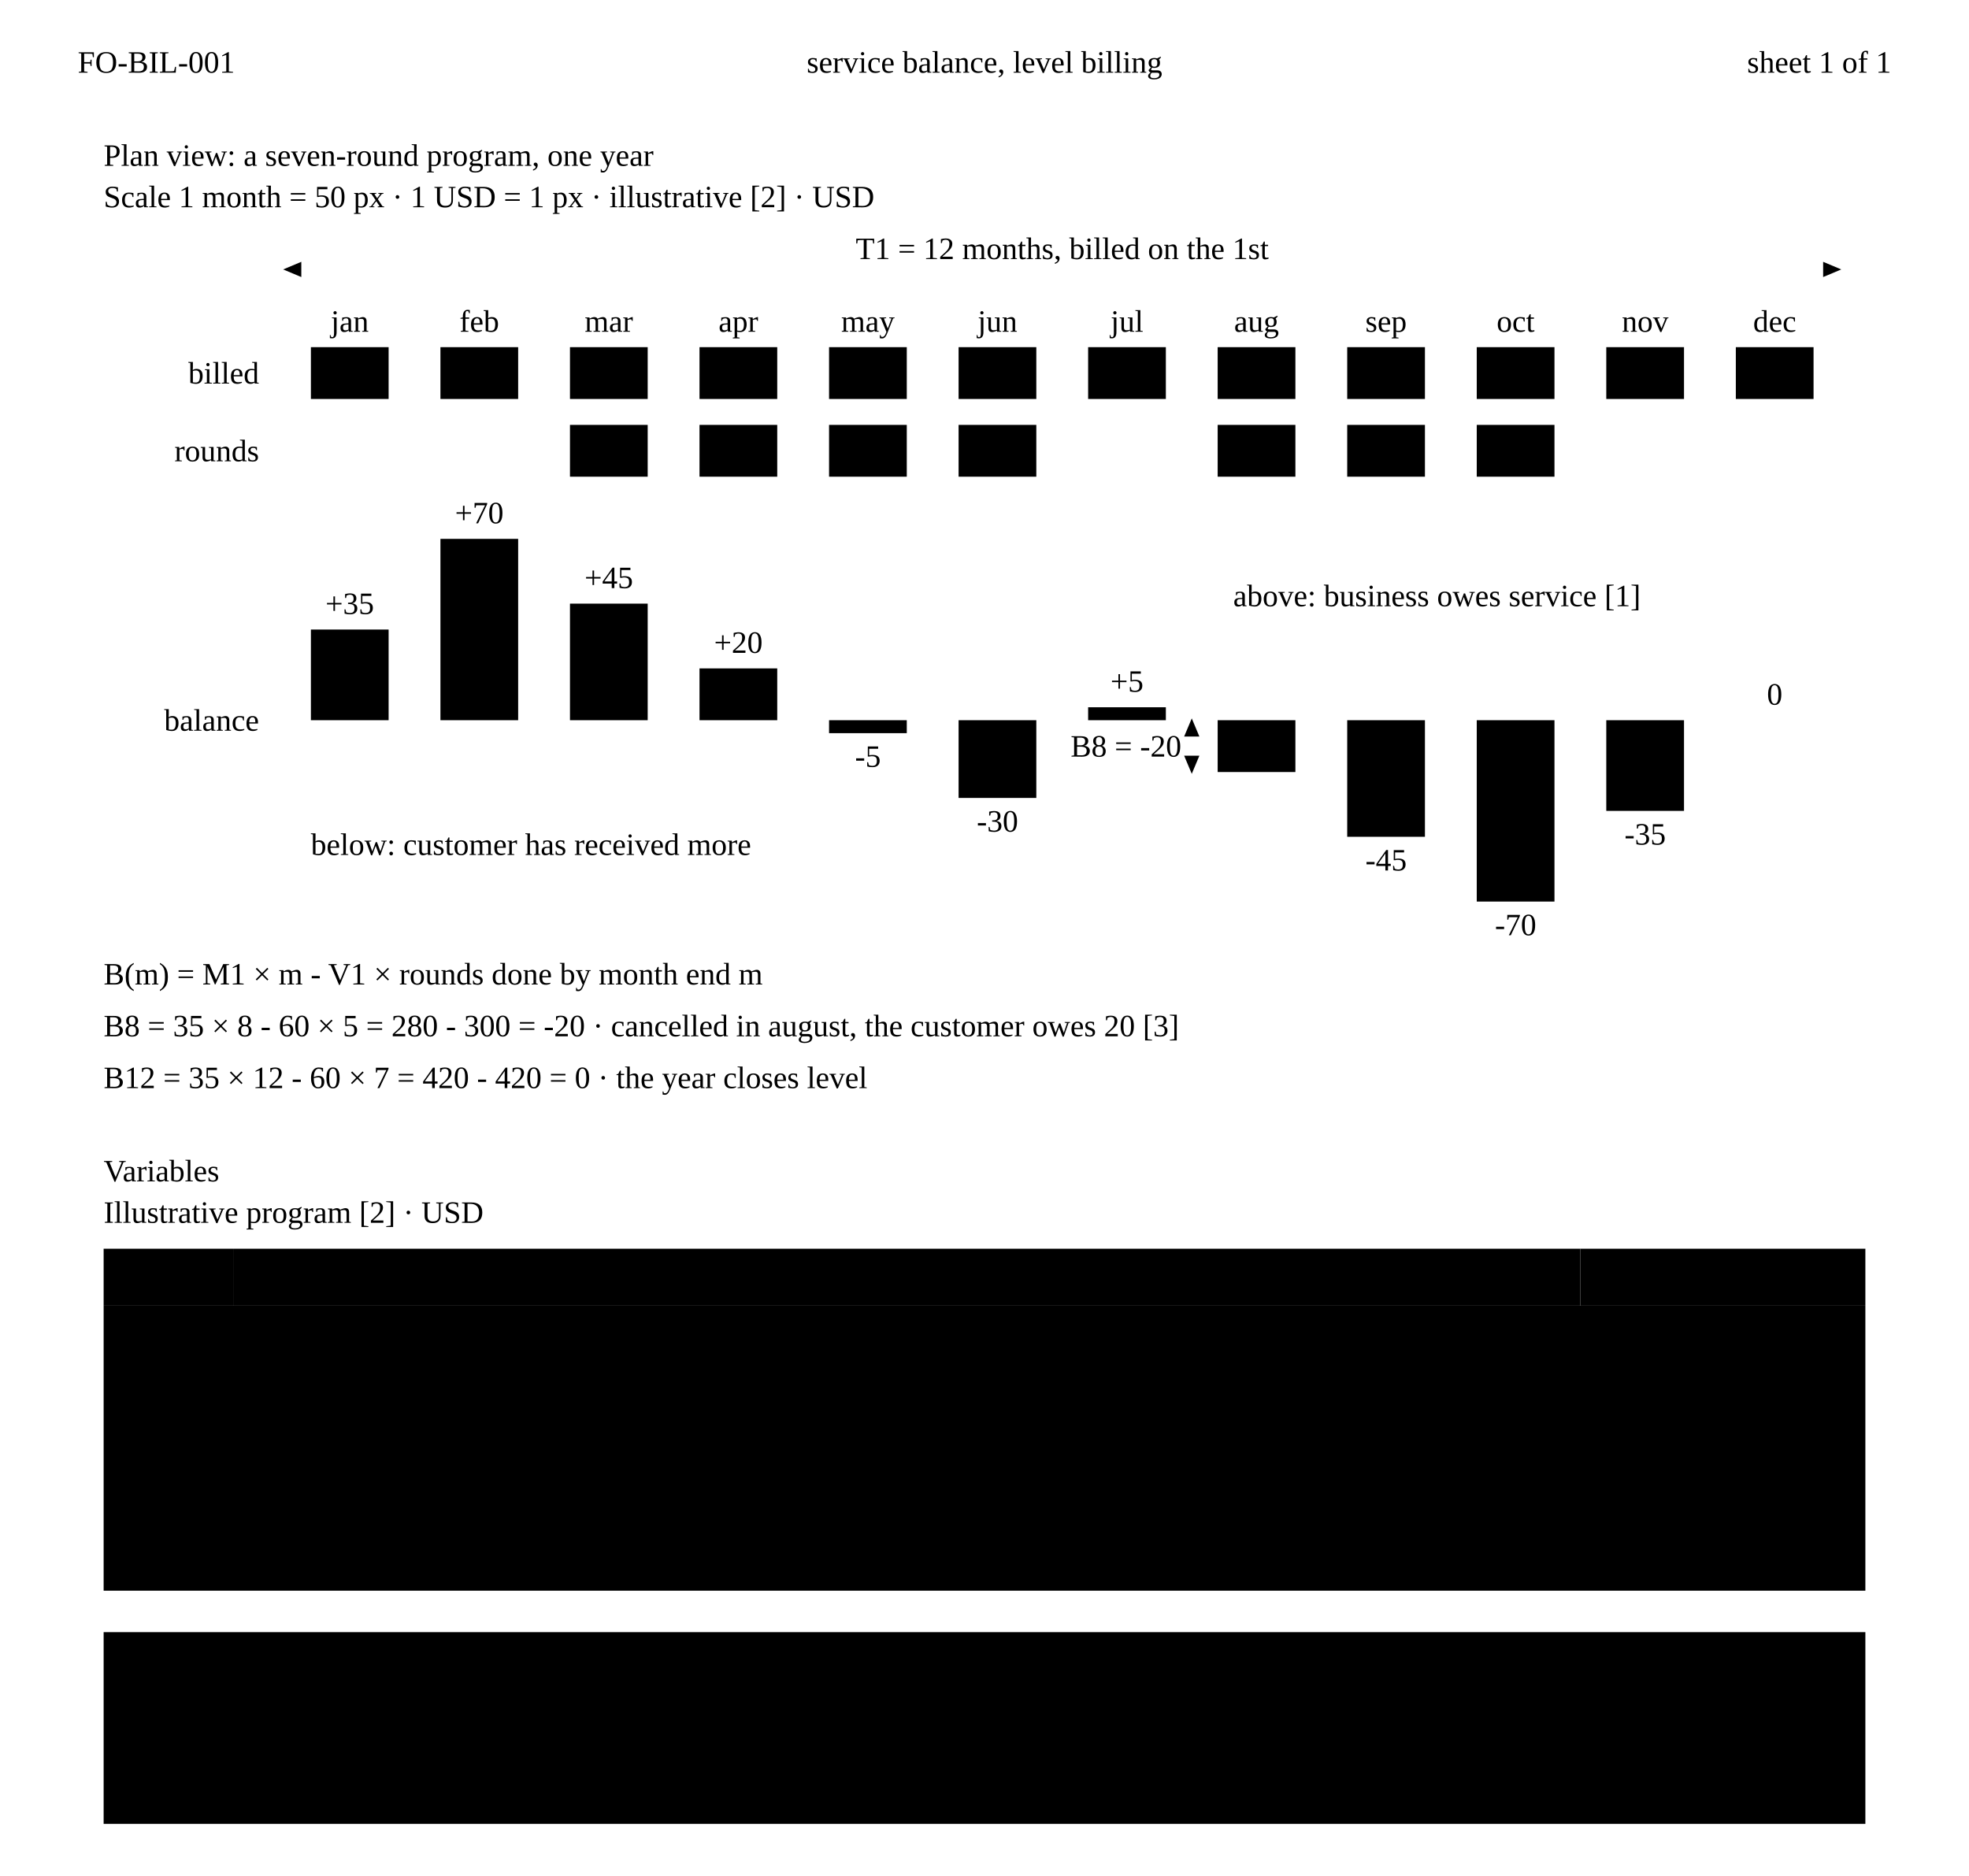
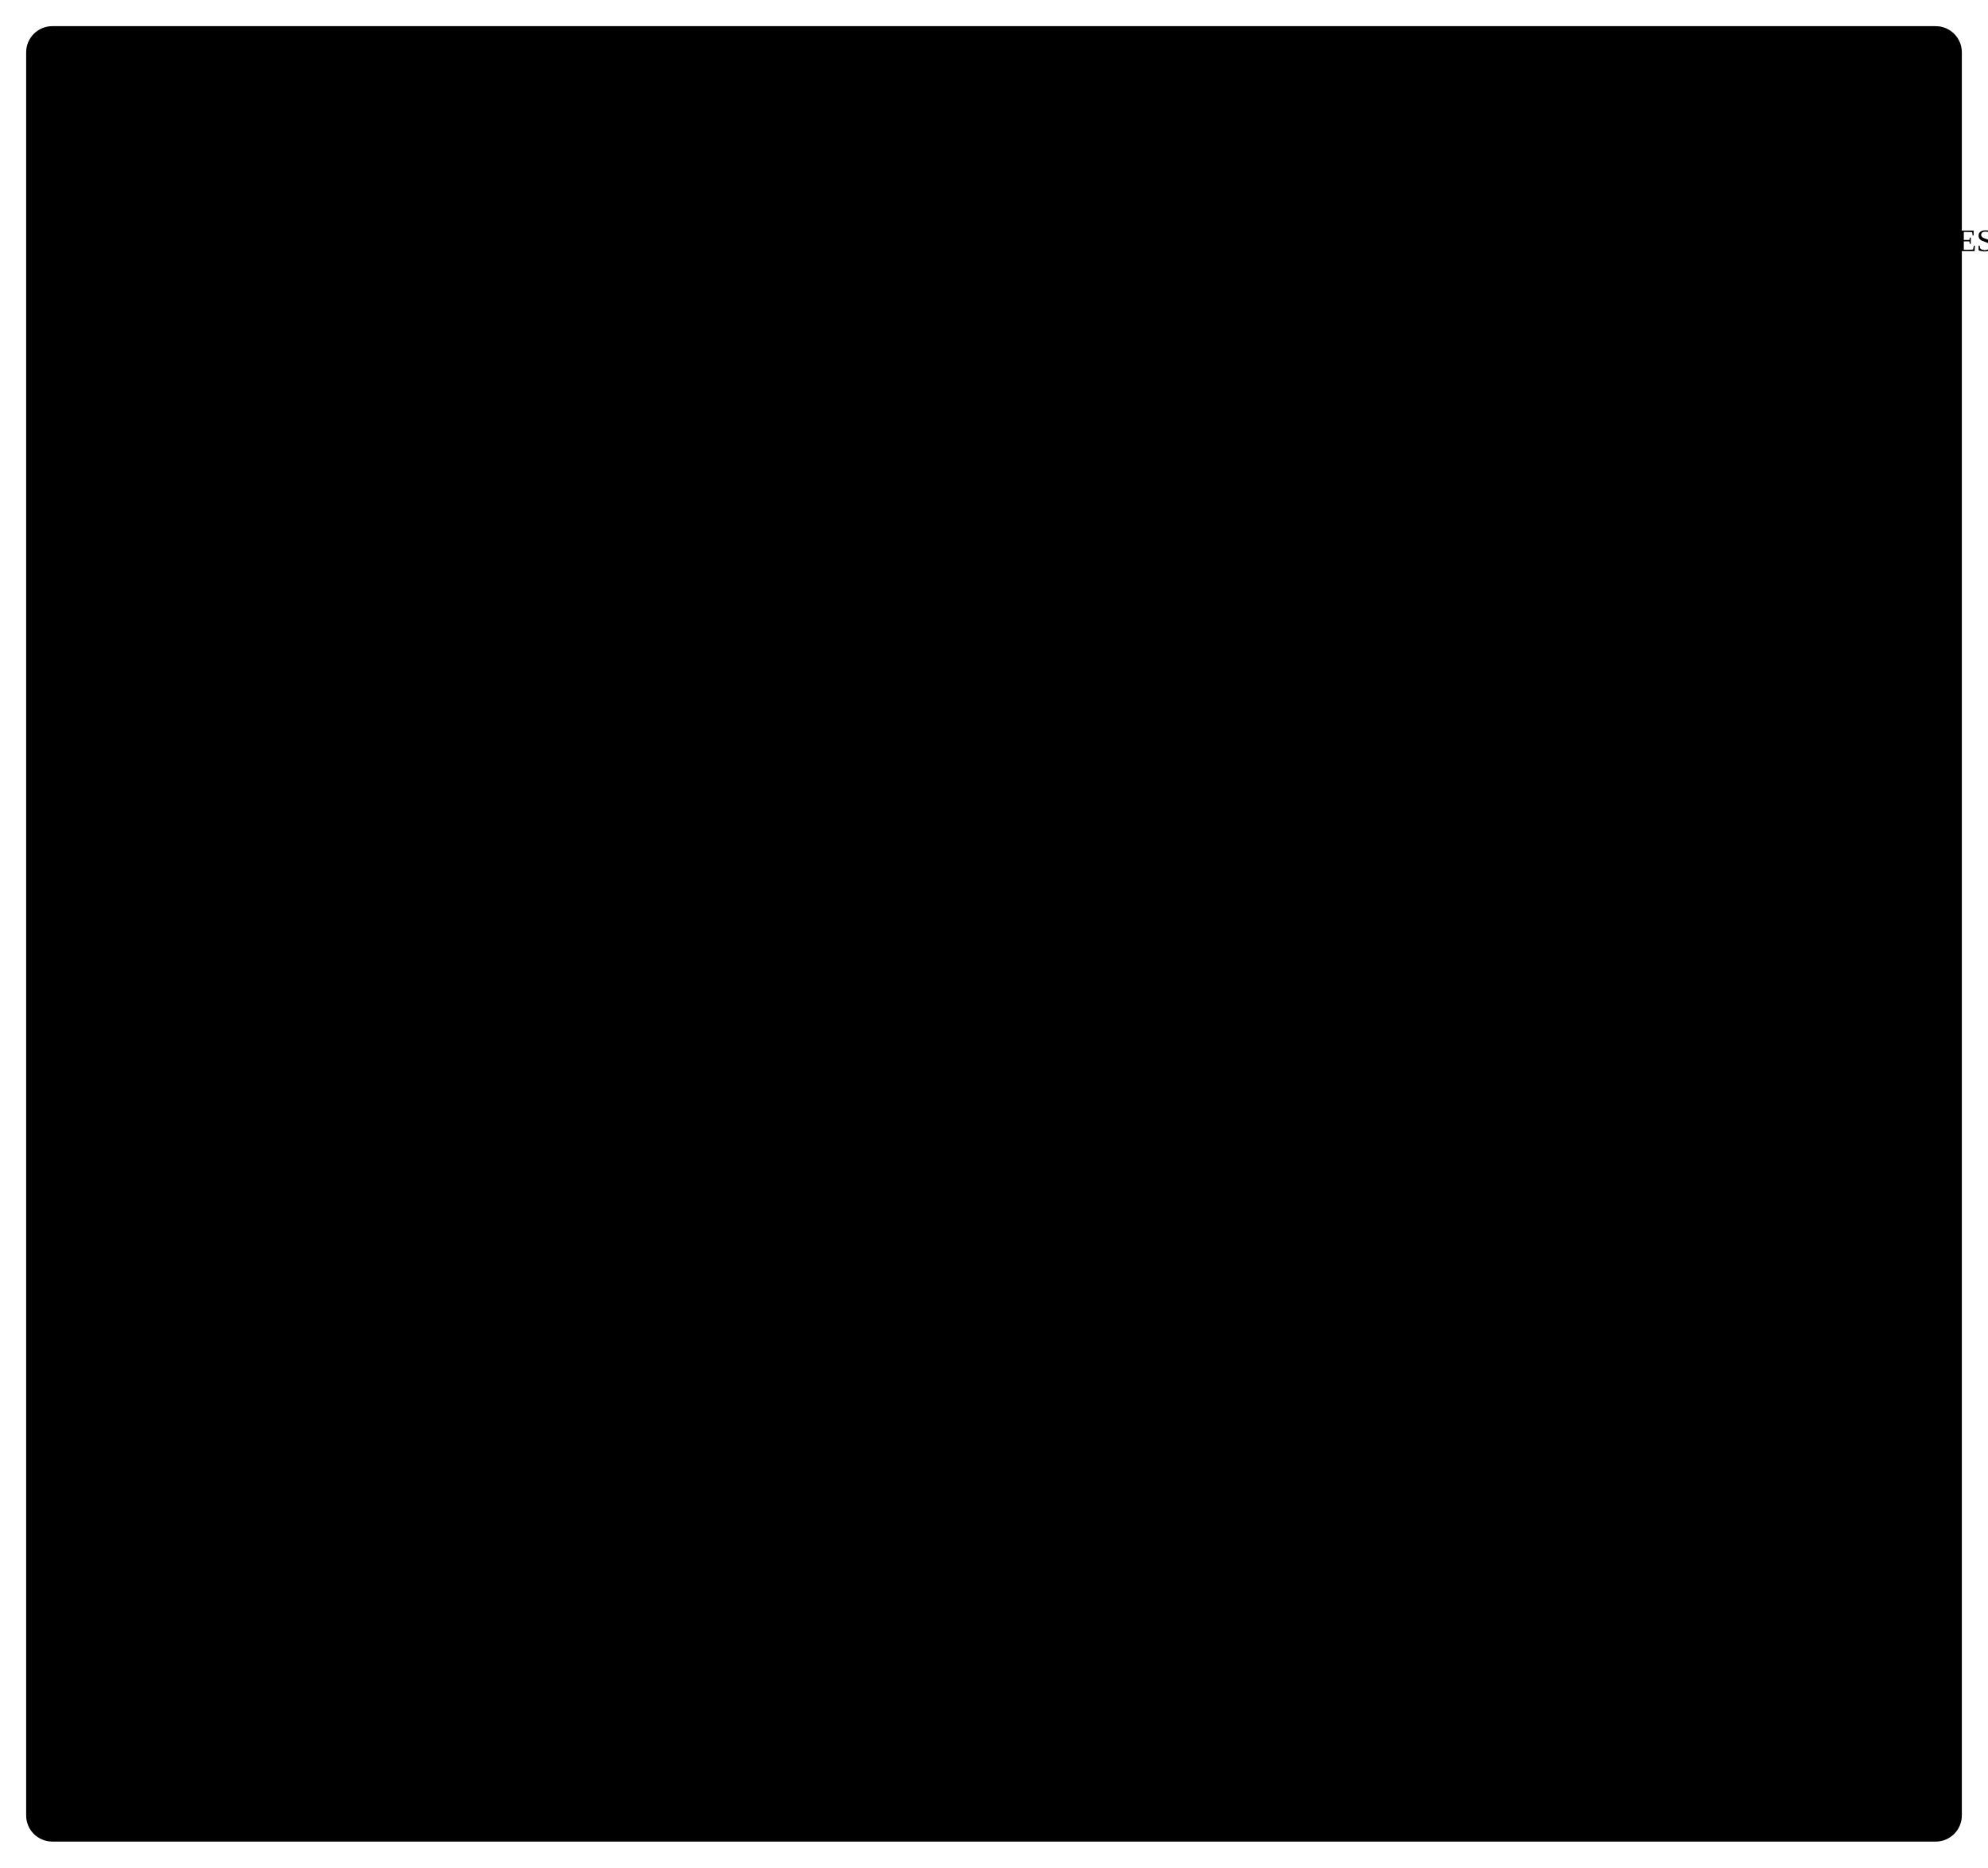
- <svg xmlns="http://www.w3.org/2000/svg" class="dwg" viewBox="0 0 760 724">
+ <svg xmlns="http://www.w3.org/2000/svg" class="dwg" viewBox="0 0 760 714">
  <defs>
-     <marker id="fo-bsb-ah" viewBox="0 0 10 10" refX="9" refY="5" markerWidth="7" markerHeight="7" markerUnits="userSpaceOnUse" orient="auto-start-reverse">
-       <path class="ah ink" d="M0,0.8L10,5L0,9.2Z" />
+     <marker id="fo-bsb-ah" viewBox="0 0 10 10" refX="10" refY="5" markerWidth="6" markerHeight="6" markerUnits="userSpaceOnUse" orient="auto-start-reverse">
+       <path class="ah ink" d="M0,1.6L10,5L0,8.4Z" />
    </marker>
-     <marker id="fo-bsb-ah-hl" viewBox="0 0 10 10" refX="9" refY="5" markerWidth="7" markerHeight="7" markerUnits="userSpaceOnUse" orient="auto-start-reverse">
-       <path class="ah hl" d="M0,0.8L10,5L0,9.2Z" />
+     <marker id="fo-bsb-ah-hl" viewBox="0 0 10 10" refX="10" refY="5" markerWidth="6" markerHeight="6" markerUnits="userSpaceOnUse" orient="auto-start-reverse">
+       <path class="ah hl" d="M0,1.6L10,5L0,8.4Z" />
    </marker>
+     <pattern id="fo-bsb-hatch" width="5" height="5" patternUnits="userSpaceOnUse" patternTransform="rotate(45)">
+       <path class="hatch-ln" d="M0,0V5" />
+     </pattern>
  </defs>
-   <path class="ln" d="M20,12H740M20,36H740" />
-   <text class="cap ink" x="30" y="24" dominant-baseline="central">FO-BIL-001</text>
-   <text class="cap" x="380" y="24" text-anchor="middle" dominant-baseline="central">service balance, level billing</text>
-   <text class="cap" x="730" y="24" text-anchor="end" dominant-baseline="central">sheet 1 of 1</text>
-   <text class="vt" x="40" y="64">Plan view: a seven-round program, one year</text>
-   <text class="vs" x="40" y="80">Scale 1 month = 50 px · 1 USD = 1 px · illustrative [2] · USD</text>
-   <path class="ext" d="M110,111V99M710,111V99" />
-   <path class="dim" d="M110,104H710" marker-start="url(#fo-bsb-ah)" marker-end="url(#fo-bsb-ah)" />
-   <text class="dt" x="410" y="100" text-anchor="middle">T1 = 12 months, billed on the 1st</text>
-   <text class="sl ink" x="135" y="124" text-anchor="middle" dominant-baseline="central">jan</text>
-   <text class="sl ink" x="185" y="124" text-anchor="middle" dominant-baseline="central">feb</text>
-   <text class="sl ink" x="235" y="124" text-anchor="middle" dominant-baseline="central">mar</text>
-   <text class="sl ink" x="285" y="124" text-anchor="middle" dominant-baseline="central">apr</text>
-   <text class="sl ink" x="335" y="124" text-anchor="middle" dominant-baseline="central">may</text>
-   <text class="sl ink" x="385" y="124" text-anchor="middle" dominant-baseline="central">jun</text>
-   <text class="sl ink" x="435" y="124" text-anchor="middle" dominant-baseline="central">jul</text>
-   <text class="sl ink" x="485" y="124" text-anchor="middle" dominant-baseline="central">aug</text>
-   <text class="sl ink" x="535" y="124" text-anchor="middle" dominant-baseline="central">sep</text>
-   <text class="sl ink" x="585" y="124" text-anchor="middle" dominant-baseline="central">oct</text>
-   <text class="sl ink" x="635" y="124" text-anchor="middle" dominant-baseline="central">nov</text>
-   <text class="sl ink" x="685" y="124" text-anchor="middle" dominant-baseline="central">dec</text>
-   <text class="sl ink" x="100" y="144" text-anchor="end" dominant-baseline="central">billed</text>
-   <text class="sl ink" x="100" y="174" text-anchor="end" dominant-baseline="central">rounds</text>
-   <rect class="obj fill-2" x="120" y="134" width="30" height="20" />
-   <text class="t" x="135" y="144" text-anchor="middle" dominant-baseline="central">35</text>
-   <rect class="obj fill-2" x="170" y="134" width="30" height="20" />
-   <text class="t" x="185" y="144" text-anchor="middle" dominant-baseline="central">35</text>
-   <rect class="obj fill-2" x="220" y="134" width="30" height="20" />
-   <text class="t" x="235" y="144" text-anchor="middle" dominant-baseline="central">35</text>
-   <rect class="obj fill-1" x="220" y="164" width="30" height="20" />
-   <text class="t" x="235" y="174" text-anchor="middle" dominant-baseline="central">1</text>
-   <rect class="obj fill-2" x="270" y="134" width="30" height="20" />
-   <text class="t" x="285" y="144" text-anchor="middle" dominant-baseline="central">35</text>
-   <rect class="obj fill-1" x="270" y="164" width="30" height="20" />
-   <text class="t" x="285" y="174" text-anchor="middle" dominant-baseline="central">2</text>
-   <rect class="obj fill-2" x="320" y="134" width="30" height="20" />
-   <text class="t" x="335" y="144" text-anchor="middle" dominant-baseline="central">35</text>
-   <rect class="obj fill-1" x="320" y="164" width="30" height="20" />
-   <text class="t" x="335" y="174" text-anchor="middle" dominant-baseline="central">3</text>
-   <rect class="obj fill-2" x="370" y="134" width="30" height="20" />
-   <text class="t" x="385" y="144" text-anchor="middle" dominant-baseline="central">35</text>
-   <rect class="obj fill-1" x="370" y="164" width="30" height="20" />
-   <text class="t" x="385" y="174" text-anchor="middle" dominant-baseline="central">4</text>
-   <rect class="obj fill-2" x="420" y="134" width="30" height="20" />
-   <text class="t" x="435" y="144" text-anchor="middle" dominant-baseline="central">35</text>
-   <rect class="obj fill-2" x="470" y="134" width="30" height="20" />
-   <text class="t" x="485" y="144" text-anchor="middle" dominant-baseline="central">35</text>
-   <rect class="obj fill-1" x="470" y="164" width="30" height="20" />
-   <text class="t" x="485" y="174" text-anchor="middle" dominant-baseline="central">5</text>
-   <rect class="obj fill-2" x="520" y="134" width="30" height="20" />
-   <text class="t" x="535" y="144" text-anchor="middle" dominant-baseline="central">35</text>
-   <rect class="obj fill-1" x="520" y="164" width="30" height="20" />
-   <text class="t" x="535" y="174" text-anchor="middle" dominant-baseline="central">6</text>
-   <rect class="obj fill-2" x="570" y="134" width="30" height="20" />
-   <text class="t" x="585" y="144" text-anchor="middle" dominant-baseline="central">35</text>
-   <rect class="obj fill-1" x="570" y="164" width="30" height="20" />
-   <text class="t" x="585" y="174" text-anchor="middle" dominant-baseline="central">7</text>
-   <rect class="obj fill-2" x="620" y="134" width="30" height="20" />
-   <text class="t" x="635" y="144" text-anchor="middle" dominant-baseline="central">35</text>
-   <rect class="obj fill-2" x="670" y="134" width="30" height="20" />
-   <text class="t" x="685" y="144" text-anchor="middle" dominant-baseline="central">35</text>
-   <text class="sl ink" x="100" y="278" text-anchor="end" dominant-baseline="central">balance</text>
-   <path class="ctr" d="M110,278H710" />
-   <rect class="obj fill-2" x="120" y="243" width="30" height="35" />
-   <text class="t" x="135" y="237" text-anchor="middle">+35</text>
-   <rect class="obj fill-2" x="170" y="208" width="30" height="70" />
-   <text class="t" x="185" y="202" text-anchor="middle">+70</text>
-   <rect class="obj fill-2" x="220" y="233" width="30" height="45" />
-   <text class="t" x="235" y="227" text-anchor="middle">+45</text>
-   <rect class="obj fill-2" x="270" y="258" width="30" height="20" />
-   <text class="t" x="285" y="252" text-anchor="middle">+20</text>
-   <rect class="obj fill-2" x="320" y="278" width="30" height="5" />
-   <text class="t" x="335" y="296" text-anchor="middle">-5</text>
-   <rect class="obj fill-2" x="370" y="278" width="30" height="30" />
-   <text class="t" x="385" y="321" text-anchor="middle">-30</text>
-   <rect class="obj fill-2" x="420" y="273" width="30" height="5" />
-   <text class="t" x="435" y="267" text-anchor="middle">+5</text>
-   <rect class="obj hl" x="470" y="278" width="30" height="20" />
-   <rect class="obj fill-2" x="520" y="278" width="30" height="45" />
-   <text class="t" x="535" y="336" text-anchor="middle">-45</text>
-   <rect class="obj fill-2" x="570" y="278" width="30" height="70" />
-   <text class="t" x="585" y="361" text-anchor="middle">-70</text>
-   <rect class="obj fill-2" x="620" y="278" width="30" height="35" />
-   <text class="t" x="635" y="326" text-anchor="middle">-35</text>
-   <text class="t" x="685" y="272" text-anchor="middle">0</text>
-   <text class="n" x="476" y="234">above: business owes service [1]</text>
-   <text class="n" x="120" y="330">below: customer has received more</text>
-   <path class="ext" d="M467,278H457M467,298H457" />
-   <path class="dim hl" d="M460,278V298" marker-start="url(#fo-bsb-ah-hl)" marker-end="url(#fo-bsb-ah-hl)" />
-   <text class="dt hl" x="456" y="288" text-anchor="end" dominant-baseline="central">B8 = -20</text>
-   <text class="t" x="40" y="380">B(m) = M1 × m - V1 × rounds done by month end m</text>
-   <text class="t" x="40" y="400">B8 = 35 × 8 - 60 × 5 = 280 - 300 = -20 · cancelled in august, the customer owes 20 [3]</text>
-   <text class="t" x="40" y="420">B12 = 35 × 12 - 60 × 7 = 420 - 420 = 0 · the year closes level</text>
-   <text class="vt" x="40" y="456">Variables</text>
-   <text class="vs" x="40" y="472">Illustrative program [2] · USD</text>
-   <rect class="cell band" x="40" y="482" width="50" height="22" />
-   <rect class="cell band" x="90" y="482" width="520" height="22" />
-   <rect class="cell band" x="610" y="482" width="110" height="22" />
-   <text class="cap ink" x="50" y="493" dominant-baseline="central">code</text>
-   <text class="cap ink" x="100" y="493" dominant-baseline="central">item</text>
-   <text class="cap ink" x="710" y="493" text-anchor="end" dominant-baseline="central">value</text>
-   <path class="cell" d="M40,504H720V614H40Z" />
-   <path class="ln ink" d="M90,504V614M610,504V614" />
-   <path class="ln" d="M40,526H720M40,548H720M40,570H720M40,592H720" />
-   <text class="t" x="50" y="515" dominant-baseline="central">A1</text>
-   <text class="t" x="100" y="515" dominant-baseline="central">annual price, seven rounds</text>
-   <text class="t" x="710" y="515" text-anchor="end" dominant-baseline="central">420</text>
-   <text class="t" x="50" y="537" dominant-baseline="central">M1</text>
-   <text class="t" x="100" y="537" dominant-baseline="central">monthly charge: A1 / 12</text>
-   <text class="t" x="710" y="537" text-anchor="end" dominant-baseline="central">35</text>
-   <text class="t" x="50" y="559" dominant-baseline="central">V1</text>
-   <text class="t" x="100" y="559" dominant-baseline="central">value of one round: A1 / 7</text>
-   <text class="t" x="710" y="559" text-anchor="end" dominant-baseline="central">60</text>
-   <text class="t b" x="50" y="581" dominant-baseline="central">B8</text>
-   <text class="t" x="100" y="581" dominant-baseline="central">service balance, end of august</text>
-   <text class="t b" x="710" y="581" text-anchor="end" dominant-baseline="central">-20</text>
-   <text class="t" x="50" y="603" dominant-baseline="central">B12</text>
-   <text class="t" x="100" y="603" dominant-baseline="central">service balance, end of the year</text>
-   <text class="t" x="710" y="603" text-anchor="end" dominant-baseline="central">0</text>
-   <rect class="note-box" x="40" y="630" width="680" height="74" />
-   <text class="sl ink" x="52" y="648">notes</text>
-   <text class="n" x="52" y="666">[1] Paid ahead of the work: under accrual accounting, a liability until earned (deferred revenue).</text>
-   <text class="n" x="52" y="682">[2] Illustrative: the price, the seven round months and the even round value are not from a source.</text>
-   <text class="n" x="52" y="698">[3] Whether a negative balance is billed, refunded or forgiven at termination is a term the agreement states.</text>
+   <rect class="sheet" x="10" y="10" width="740" height="694" rx="10" />
+   <text class="nth" x="32" y="40">NOTES:</text>
+   <text class="nt" x="78.6" y="40">(UNLESS OTHERWISE SPECIFIED)</text>
+   <rect class="nb" x="32" y="53.3" width="11" height="11" />
+   <text class="nbt" x="37.5" y="61.5" text-anchor="middle">1</text>
+   <text class="nt" x="50" y="62">PAID AHEAD OF THE WORK: UNDER ACCRUAL ACCOUNTING, A LIABILITY UNTIL EARNED (DEFERRED REVENUE).</text>
+   <rect class="nb" x="32" y="70.3" width="11" height="11" />
+   <text class="nbt" x="37.5" y="78.5" text-anchor="middle">2</text>
+   <text class="nt" x="50" y="79">ILLUSTRATIVE: THE PRICE, THE SEVEN ROUND MONTHS AND THE EVEN ROUND VALUE ARE NOT FROM A SOURCE.</text>
+   <rect class="nb" x="32" y="87.3" width="11" height="11" />
+   <text class="nbt" x="37.5" y="95.5" text-anchor="middle">3</text>
+   <text class="nt" x="50" y="96">WHETHER A NEGATIVE BALANCE IS BILLED, REFUNDED OR FORGIVEN AT TERMINATION IS A TERM THE AGREEMENT STATES.</text>
+   <text class="nt" x="50" y="113">VALUES IN USD; BALANCE IS PAID MINUS DELIVERED AT MONTH END. CODES ON THE DRAWING, VALUES IN THE TABLE.</text>
+   <path class="ext" d="M80,197L80,158" />
+   <path class="ext" d="M680,197L680,158" />
+   <path class="dim" d="M80,162L680,162" marker-start="url(#fo-bsb-ah)" marker-end="url(#fo-bsb-ah)" />
+   <text class="dt" x="380" y="158" text-anchor="middle">T1</text>
+   <text class="sl ink" x="105" y="188" text-anchor="middle">JAN</text>
+   <rect class="obj fill-2" x="90" y="200" width="30" height="18" />
+   <text class="tc" x="105" y="212" text-anchor="middle">M1</text>
+   <text class="sl ink" x="155" y="188" text-anchor="middle">FEB</text>
+   <rect class="obj fill-2" x="140" y="200" width="30" height="18" />
+   <text class="tc" x="155" y="212" text-anchor="middle">M1</text>
+   <text class="sl ink" x="205" y="188" text-anchor="middle">MAR</text>
+   <rect class="obj fill-2" x="190" y="200" width="30" height="18" />
+   <text class="tc" x="205" y="212" text-anchor="middle">M1</text>
+   <text class="sl ink" x="255" y="188" text-anchor="middle">APR</text>
+   <rect class="obj fill-2" x="240" y="200" width="30" height="18" />
+   <text class="tc" x="255" y="212" text-anchor="middle">M1</text>
+   <text class="sl ink" x="305" y="188" text-anchor="middle">MAY</text>
+   <rect class="obj fill-2" x="290" y="200" width="30" height="18" />
+   <text class="tc" x="305" y="212" text-anchor="middle">M1</text>
+   <text class="sl ink" x="355" y="188" text-anchor="middle">JUN</text>
+   <rect class="obj fill-2" x="340" y="200" width="30" height="18" />
+   <text class="tc" x="355" y="212" text-anchor="middle">M1</text>
+   <text class="sl ink" x="405" y="188" text-anchor="middle">JUL</text>
+   <rect class="obj fill-2" x="390" y="200" width="30" height="18" />
+   <text class="tc" x="405" y="212" text-anchor="middle">M1</text>
+   <text class="sl ink" x="455" y="188" text-anchor="middle">AUG</text>
+   <rect class="obj fill-2" x="440" y="200" width="30" height="18" />
+   <text class="tc" x="455" y="212" text-anchor="middle">M1</text>
+   <text class="sl ink" x="505" y="188" text-anchor="middle">SEP</text>
+   <rect class="obj fill-2" x="490" y="200" width="30" height="18" />
+   <text class="tc" x="505" y="212" text-anchor="middle">M1</text>
+   <text class="sl ink" x="555" y="188" text-anchor="middle">OCT</text>
+   <rect class="obj fill-2" x="540" y="200" width="30" height="18" />
+   <text class="tc" x="555" y="212" text-anchor="middle">M1</text>
+   <text class="sl ink" x="605" y="188" text-anchor="middle">NOV</text>
+   <rect class="obj fill-2" x="590" y="200" width="30" height="18" />
+   <text class="tc" x="605" y="212" text-anchor="middle">M1</text>
+   <text class="sl ink" x="655" y="188" text-anchor="middle">DEC</text>
+   <rect class="obj fill-2" x="640" y="200" width="30" height="18" />
+   <text class="tc" x="655" y="212" text-anchor="middle">M1</text>
+   <rect class="obj fill-1" x="190" y="230" width="30" height="18" />
+   <text class="tc" x="205" y="242" text-anchor="middle">1</text>
+   <rect class="obj fill-1" x="240" y="230" width="30" height="18" />
+   <text class="tc" x="255" y="242" text-anchor="middle">2</text>
+   <rect class="obj fill-1" x="290" y="230" width="30" height="18" />
+   <text class="tc" x="305" y="242" text-anchor="middle">3</text>
+   <rect class="obj fill-1" x="340" y="230" width="30" height="18" />
+   <text class="tc" x="355" y="242" text-anchor="middle">4</text>
+   <rect class="obj fill-1" x="440" y="230" width="30" height="18" />
+   <text class="tc" x="455" y="242" text-anchor="middle">5</text>
+   <rect class="obj fill-1" x="490" y="230" width="30" height="18" />
+   <text class="tc" x="505" y="242" text-anchor="middle">6</text>
+   <rect class="obj fill-1" x="540" y="230" width="30" height="18" />
+   <text class="tc" x="555" y="242" text-anchor="middle">7</text>
+   <text class="sl ink" x="68" y="212" text-anchor="end">BILLED</text>
+   <text class="sl ink" x="68" y="242" text-anchor="end">ROUNDS</text>
+   <text class="sl ink" x="68" y="351" text-anchor="end">BALANCE</text>
+   <path class="ctr" d="M80,348L680,348" />
+   <rect class="obj fill-2" x="90" y="313" width="30" height="35" />
+   <rect class="obj fill-2" x="140" y="278" width="30" height="70" />
+   <text class="dt" x="155" y="272" text-anchor="middle">B2</text>
+   <rect class="obj fill-2" x="190" y="303" width="30" height="45" />
+   <rect class="obj fill-2" x="240" y="328" width="30" height="20" />
+   <rect class="obj fill-2" x="290" y="348" width="30" height="5" />
+   <rect class="obj fill-2" x="340" y="348" width="30" height="30" />
+   <rect class="obj fill-2" x="390" y="343" width="30" height="5" />
+   <rect class="obj hl" x="440" y="348" width="30" height="20" />
+   <rect class="obj fill-2" x="490" y="348" width="30" height="45" />
+   <rect class="obj fill-2" x="540" y="348" width="30" height="70" />
+   <text class="dt" x="555" y="431" text-anchor="middle">B10</text>
+   <rect class="obj fill-2" x="590" y="348" width="30" height="35" />
+   <text class="dt" x="655" y="342" text-anchor="middle">B12</text>
+   <path class="ext" d="M437,348L426,348" />
+   <path class="ext" d="M437,368L426,368" />
+   <path class="dim hl" d="M430,348L430,368" />
+   <path class="dim hl" d="M430,338L430,348" marker-end="url(#fo-bsb-ah-hl)" />
+   <path class="dim hl" d="M430,378L430,368" marker-end="url(#fo-bsb-ah-hl)" />
+   <text class="dt hl" x="424" y="361.5" text-anchor="end">B8</text>
+   <rect class="nb" x="392.5" y="352.5" width="11" height="11" />
+   <text class="nbt" x="398" y="360.7" text-anchor="middle">3</text>
+   <circle class="detail" cx="455" cy="358" r="22" />
+   <path class="leader" d="M439.58,373.7L400,414" />
+   <text class="sl ink" x="396" y="417" text-anchor="end">DETAIL A</text>
+   <text class="sl ink" x="490" y="296">ABOVE: BUSINESS OWES SERVICE</text>
+   <rect class="nb" x="660.72" y="287.5" width="11" height="11" />
+   <text class="nbt" x="666.22" y="295.7" text-anchor="middle">1</text>
+   <text class="sl ink" x="90" y="394">BELOW: CUSTOMER HAS RECEIVED MORE</text>
+   <text class="vt" x="380" y="458" text-anchor="middle">PLAN VIEW · A SEVEN-ROUND PROGRAM, ONE YEAR</text>
+   <text class="vs" x="380" y="471" text-anchor="middle">SCALE 1 MONTH = 50 PX · 1 USD = 1 PX · ILLUSTRATIVE</text>
+   <rect class="nb" x="546.5" y="448.5" width="11" height="11" />
+   <text class="nbt" x="552" y="456.7" text-anchor="middle">2</text>
+   <rect class="obj fill-2" x="60" y="551" width="224" height="22" />
+   <rect class="obj fill-1" x="60" y="585" width="240" height="22" />
+   <text class="sl ink" x="172" y="565" text-anchor="middle">PAID</text>
+   <text class="sl ink" x="180" y="599" text-anchor="middle">DELIVERED</text>
+   <path class="ext" d="M60,548L60,529" />
+   <path class="ext" d="M284,548L284,529" />
+   <path class="dim" d="M60,533L284,533" marker-start="url(#fo-bsb-ah)" marker-end="url(#fo-bsb-ah)" />
+   <text class="dt" x="172" y="529" text-anchor="middle">M1×8</text>
+   <path class="ext" d="M300,582L300,529" />
+   <path class="dim hl" d="M284,533L300,533" />
+   <path class="dim hl" d="M274,533L284,533" marker-end="url(#fo-bsb-ah-hl)" />
+   <path class="dim hl" d="M310,533L300,533" marker-end="url(#fo-bsb-ah-hl)" />
+   <text class="dt hl" x="292" y="529" text-anchor="middle">B8</text>
+   <rect class="nb" x="318.5" y="520" width="11" height="11" />
+   <text class="nbt" x="324" y="528.2" text-anchor="middle">3</text>
+   <path class="ext" d="M60,610L60,631" />
+   <path class="ext" d="M300,610L300,631" />
+   <path class="dim" d="M60,627L300,627" marker-start="url(#fo-bsb-ah)" marker-end="url(#fo-bsb-ah)" />
+   <text class="dt" x="180" y="639" text-anchor="middle">V1×5</text>
+   <text class="vt" x="180" y="671" text-anchor="middle">DETAIL A · AUGUST TRUE-UP</text>
+   <text class="vs" x="180" y="684" text-anchor="middle">SCALE 1 USD = 0.8 PX · PAID AGAINST DELIVERED</text>
+   <text class="vt" x="372" y="520">VARIABLES · USD</text>
+   <rect class="tbl" x="372" y="527" width="317" height="150" />
+   <path class="tbl" d="M372,542L689,542" />
+   <path class="tbl" d="M372,557L689,557" />
+   <path class="tbl" d="M372,572L689,572" />
+   <path class="tbl" d="M372,587L689,587" />
+   <path class="tbl" d="M372,602L689,602" />
+   <path class="tbl" d="M372,617L689,617" />
+   <path class="tbl" d="M372,632L689,632" />
+   <path class="tbl" d="M372,647L689,647" />
+   <path class="tbl" d="M372,662L689,662" />
+   <path class="tbl" d="M409,527L409,677" />
+   <path class="tbl" d="M568,527L568,677" />
+   <text class="th" x="378" y="537.2">CODE</text>
+   <text class="th" x="488.5" y="537.2" text-anchor="middle">VARIABLE</text>
+   <text class="th" x="628.5" y="537.2" text-anchor="middle">VALUE</text>
+   <text class="tc" x="378" y="552.7">T1</text>
+   <text class="tc" x="488.5" y="552.7" text-anchor="middle">program year, billed on the 1st</text>
+   <text class="tc" x="628.5" y="552.7" text-anchor="middle">12 months</text>
+   <text class="tc" x="378" y="567.7">A1</text>
+   <text class="tc" x="488.5" y="567.7" text-anchor="middle">annual price, seven rounds</text>
+   <text class="tc" x="628.5" y="567.7" text-anchor="middle">420</text>
+   <text class="tc" x="378" y="582.7">M1</text>
+   <text class="tc" x="488.5" y="582.7" text-anchor="middle">monthly charge</text>
+   <text class="tc" x="628.5" y="582.7" text-anchor="middle">A1 ÷ 12 = 35</text>
+   <text class="tc" x="378" y="597.7">V1</text>
+   <text class="tc" x="488.5" y="597.7" text-anchor="middle">value of one round</text>
+   <text class="tc" x="628.5" y="597.7" text-anchor="middle">A1 ÷ 7 = 60</text>
+   <text class="tc" x="378" y="612.7">Bm</text>
+   <text class="tc" x="488.5" y="612.7" text-anchor="middle">service balance, end of month m</text>
+   <text class="tc" x="628.5" y="612.7" text-anchor="middle">M1×m − V1×rounds done</text>
+   <text class="tc" x="378" y="627.7">B2</text>
+   <text class="tc" x="488.5" y="627.7" text-anchor="middle">balance, end of February</text>
+   <text class="tc" x="628.5" y="627.7" text-anchor="middle">M1×2 − V1×0 = 70</text>
+   <text class="tc" x="378" y="642.7">B8</text>
+   <text class="tc" x="488.5" y="642.7" text-anchor="middle">balance, end of August</text>
+   <text class="tc" x="628.5" y="642.7" text-anchor="middle">M1×8 − V1×5 = −20</text>
+   <text class="tc" x="378" y="657.7">B10</text>
+   <text class="tc" x="488.5" y="657.7" text-anchor="middle">balance, end of October</text>
+   <text class="tc" x="628.5" y="657.7" text-anchor="middle">M1×10 − V1×7 = −70</text>
+   <text class="tc" x="378" y="672.7">B12</text>
+   <text class="tc" x="488.5" y="672.7" text-anchor="middle">balance, end of the year</text>
+   <text class="tc" x="628.5" y="672.7" text-anchor="middle">M1×12 − V1×7 = 0</text>
</svg>
